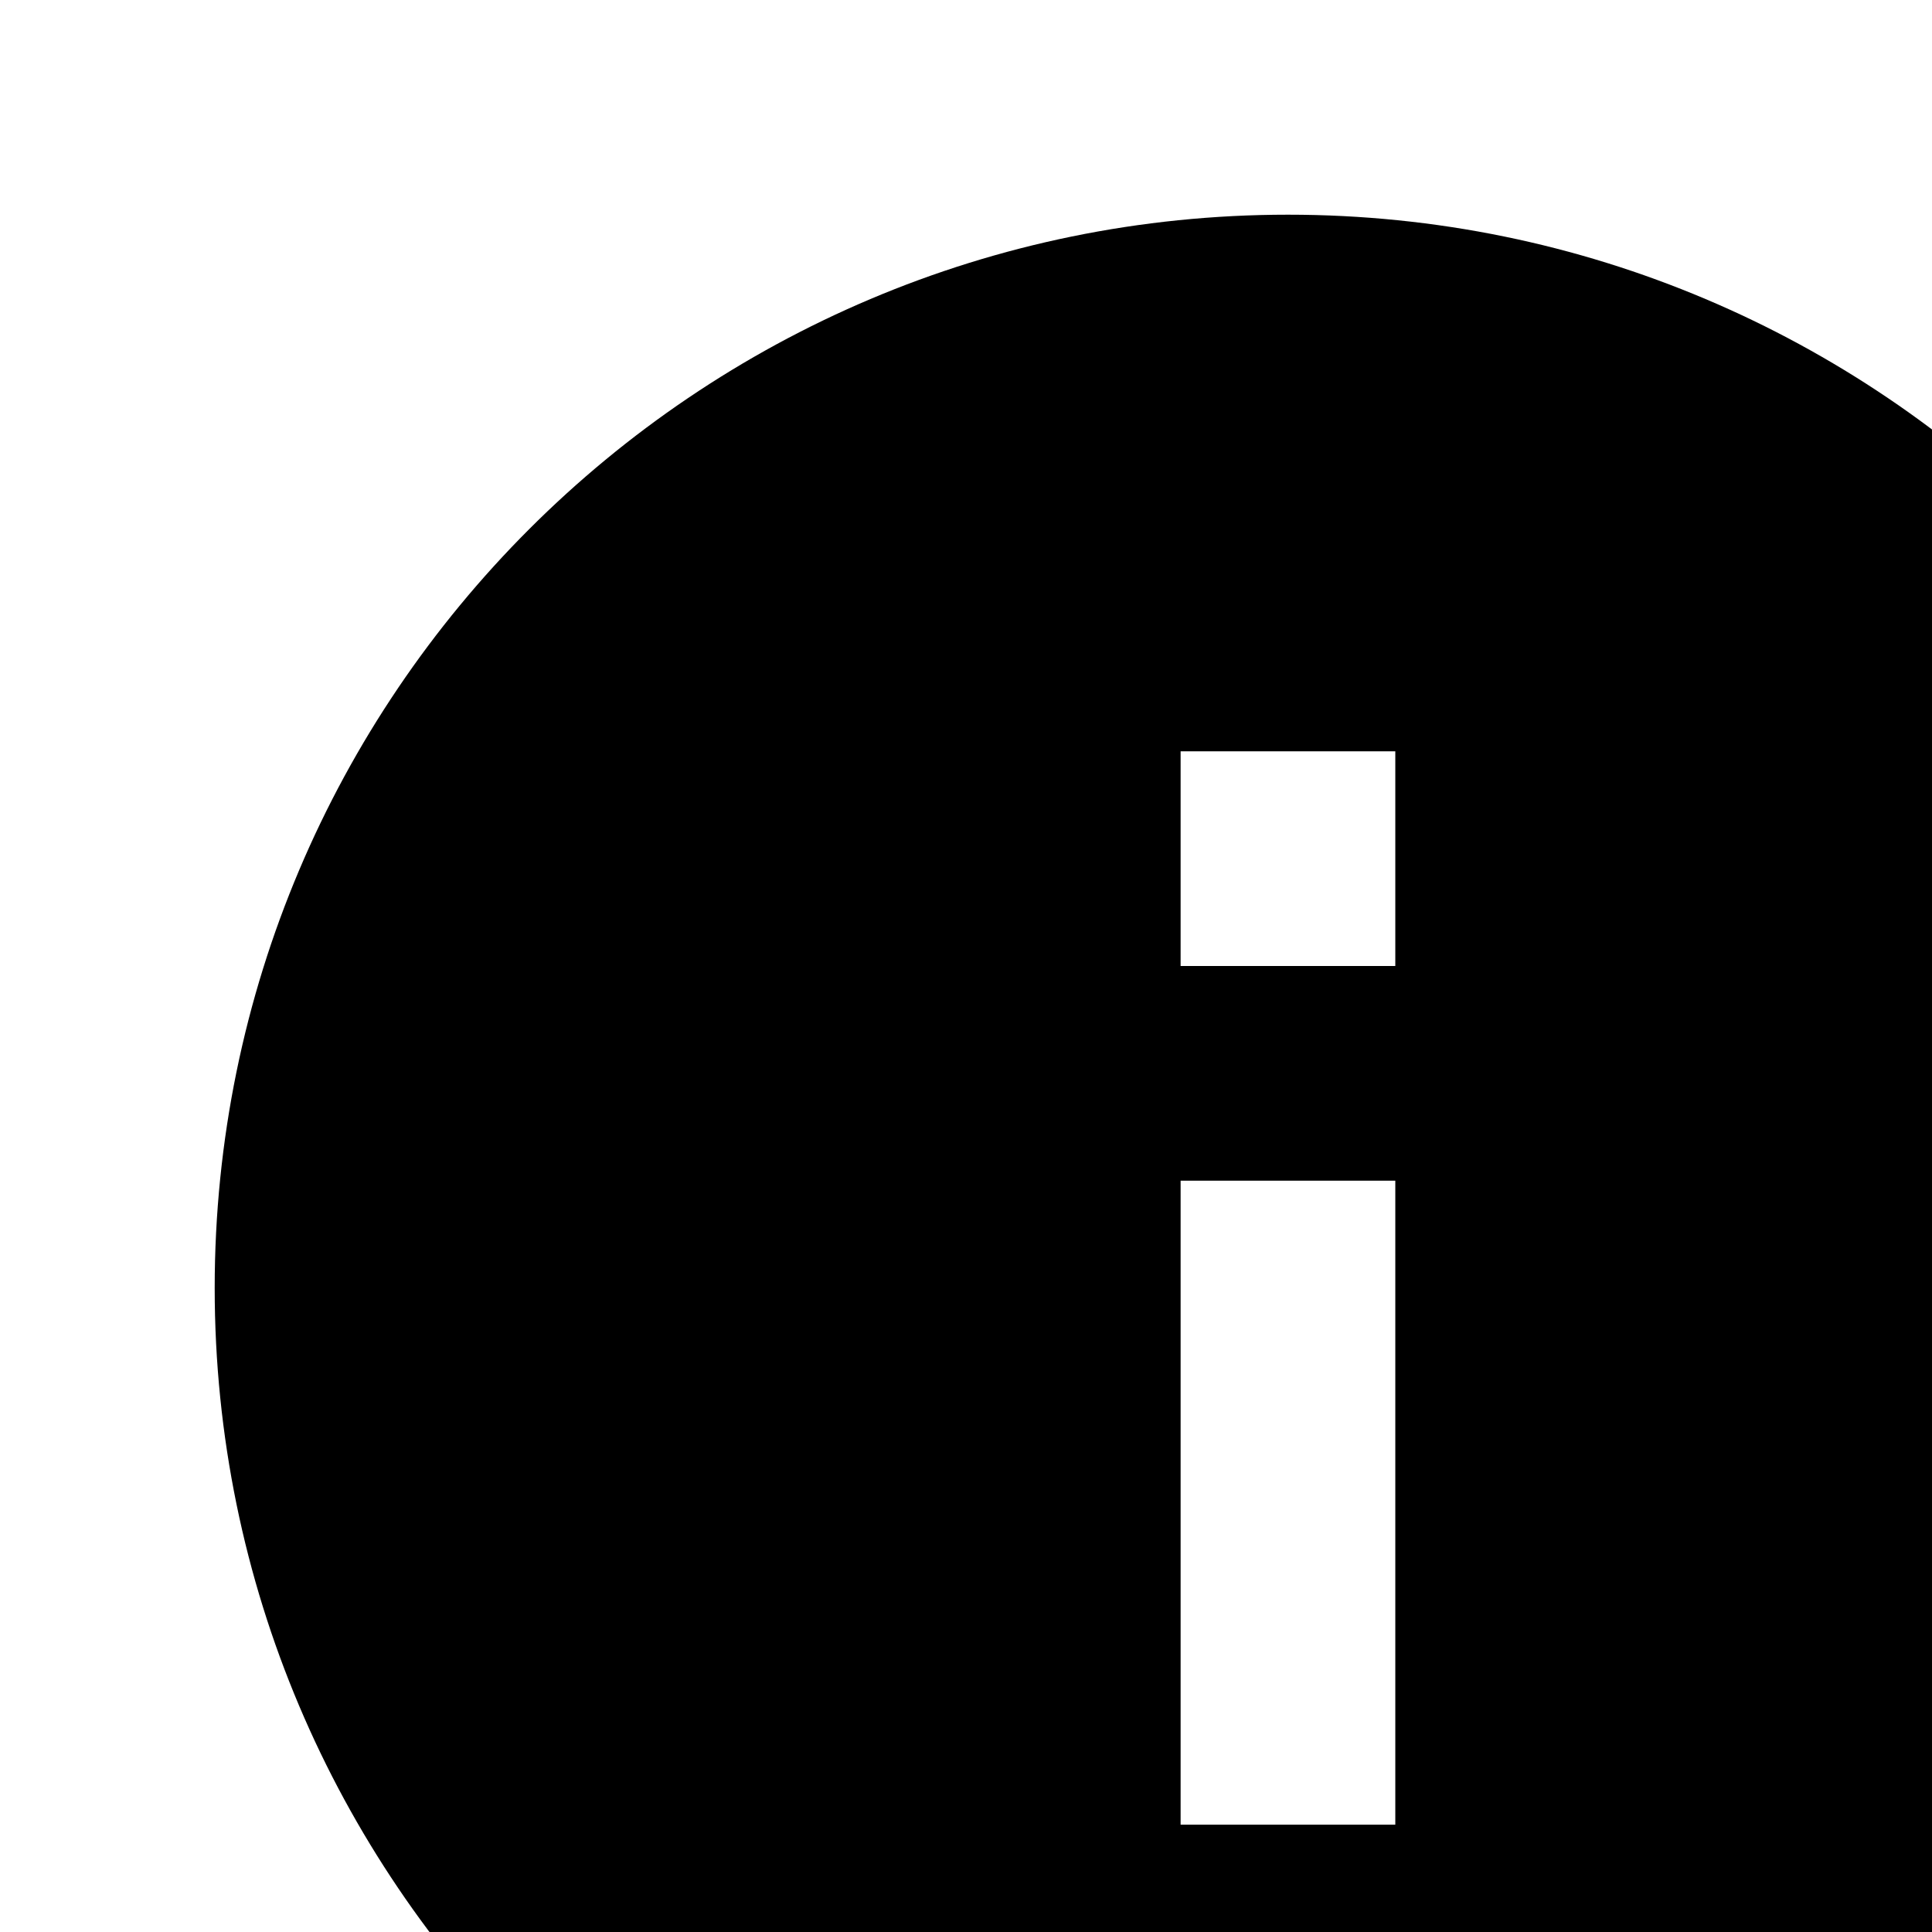
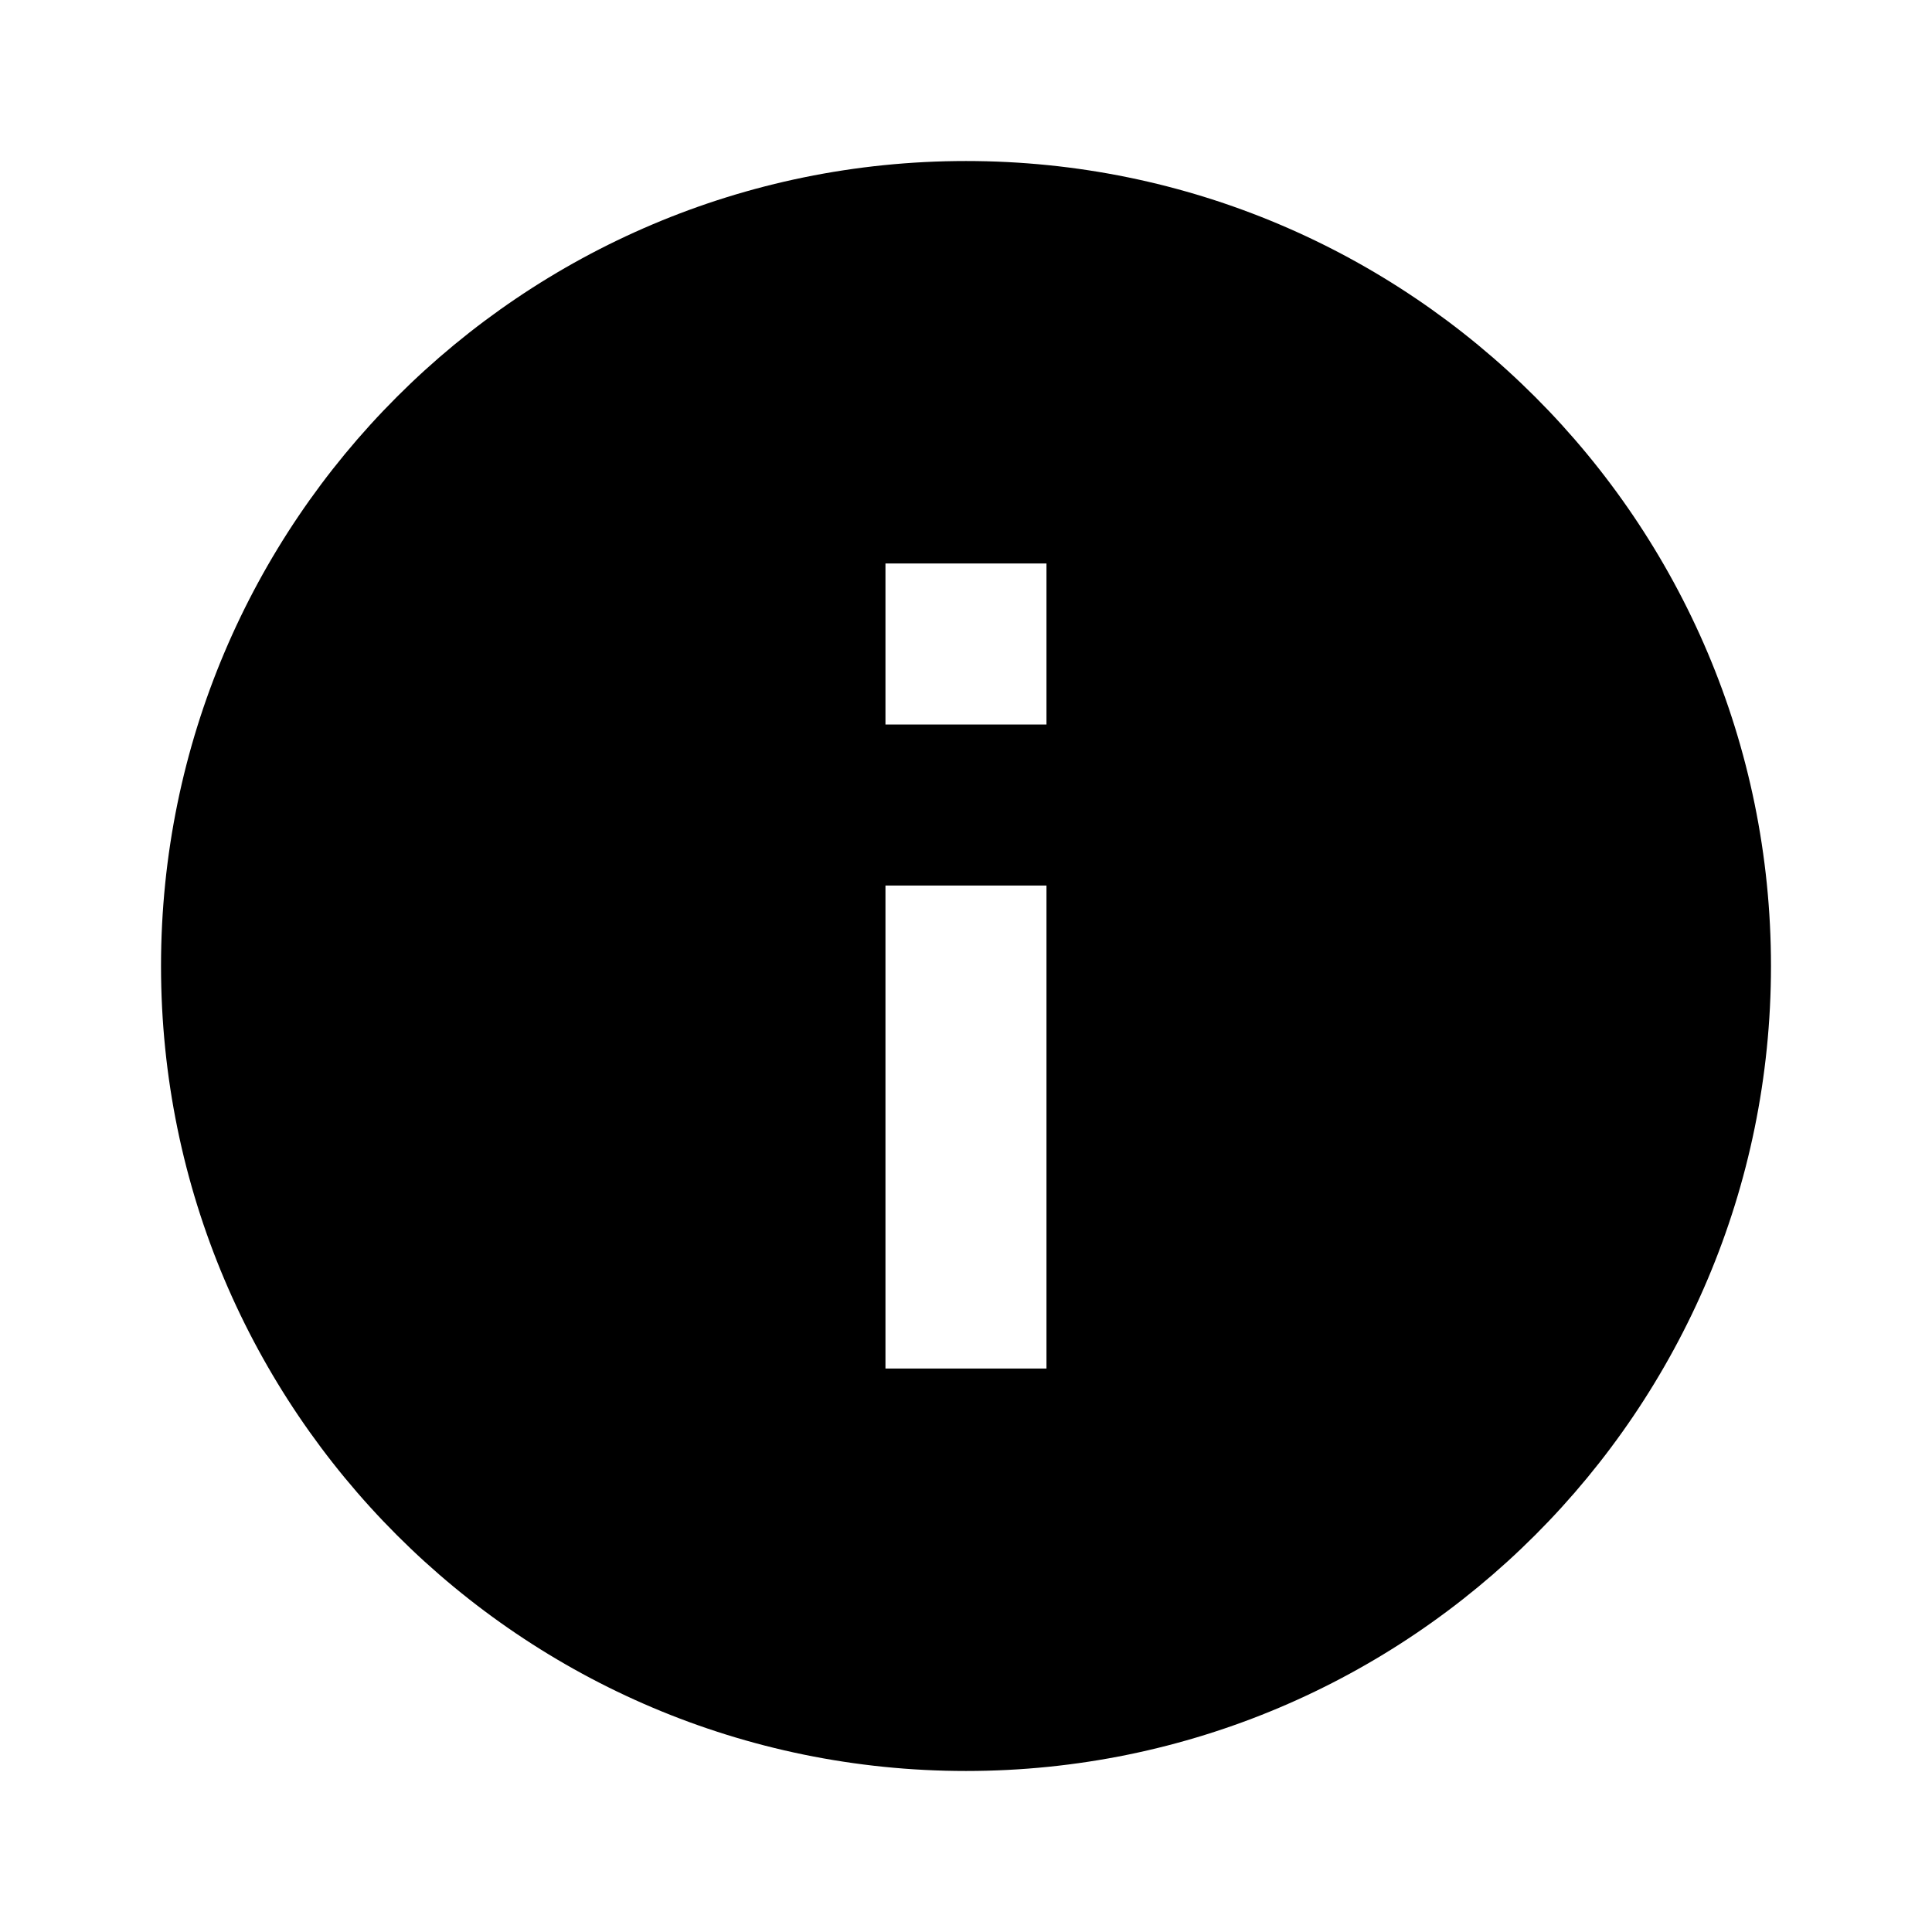
- <svg xmlns="http://www.w3.org/2000/svg" version="1.1" width="24" height="24" viewBox="0 0 24 24">
+ <svg xmlns="http://www.w3.org/2000/svg" version="1.1" width="32" height="32" viewBox="0 0 32 32">
  <path d="M16 2.667c-7.36 0-13.333 5.973-13.333 13.333s5.973 13.333 13.333 13.333c7.36 0 13.333-5.973 13.333-13.333s-5.973-13.333-13.333-13.333v0zM17.333 22.667h-2.667v-8h2.667v8zM17.333 12h-2.667v-2.667h2.667v2.667z" />
</svg>
